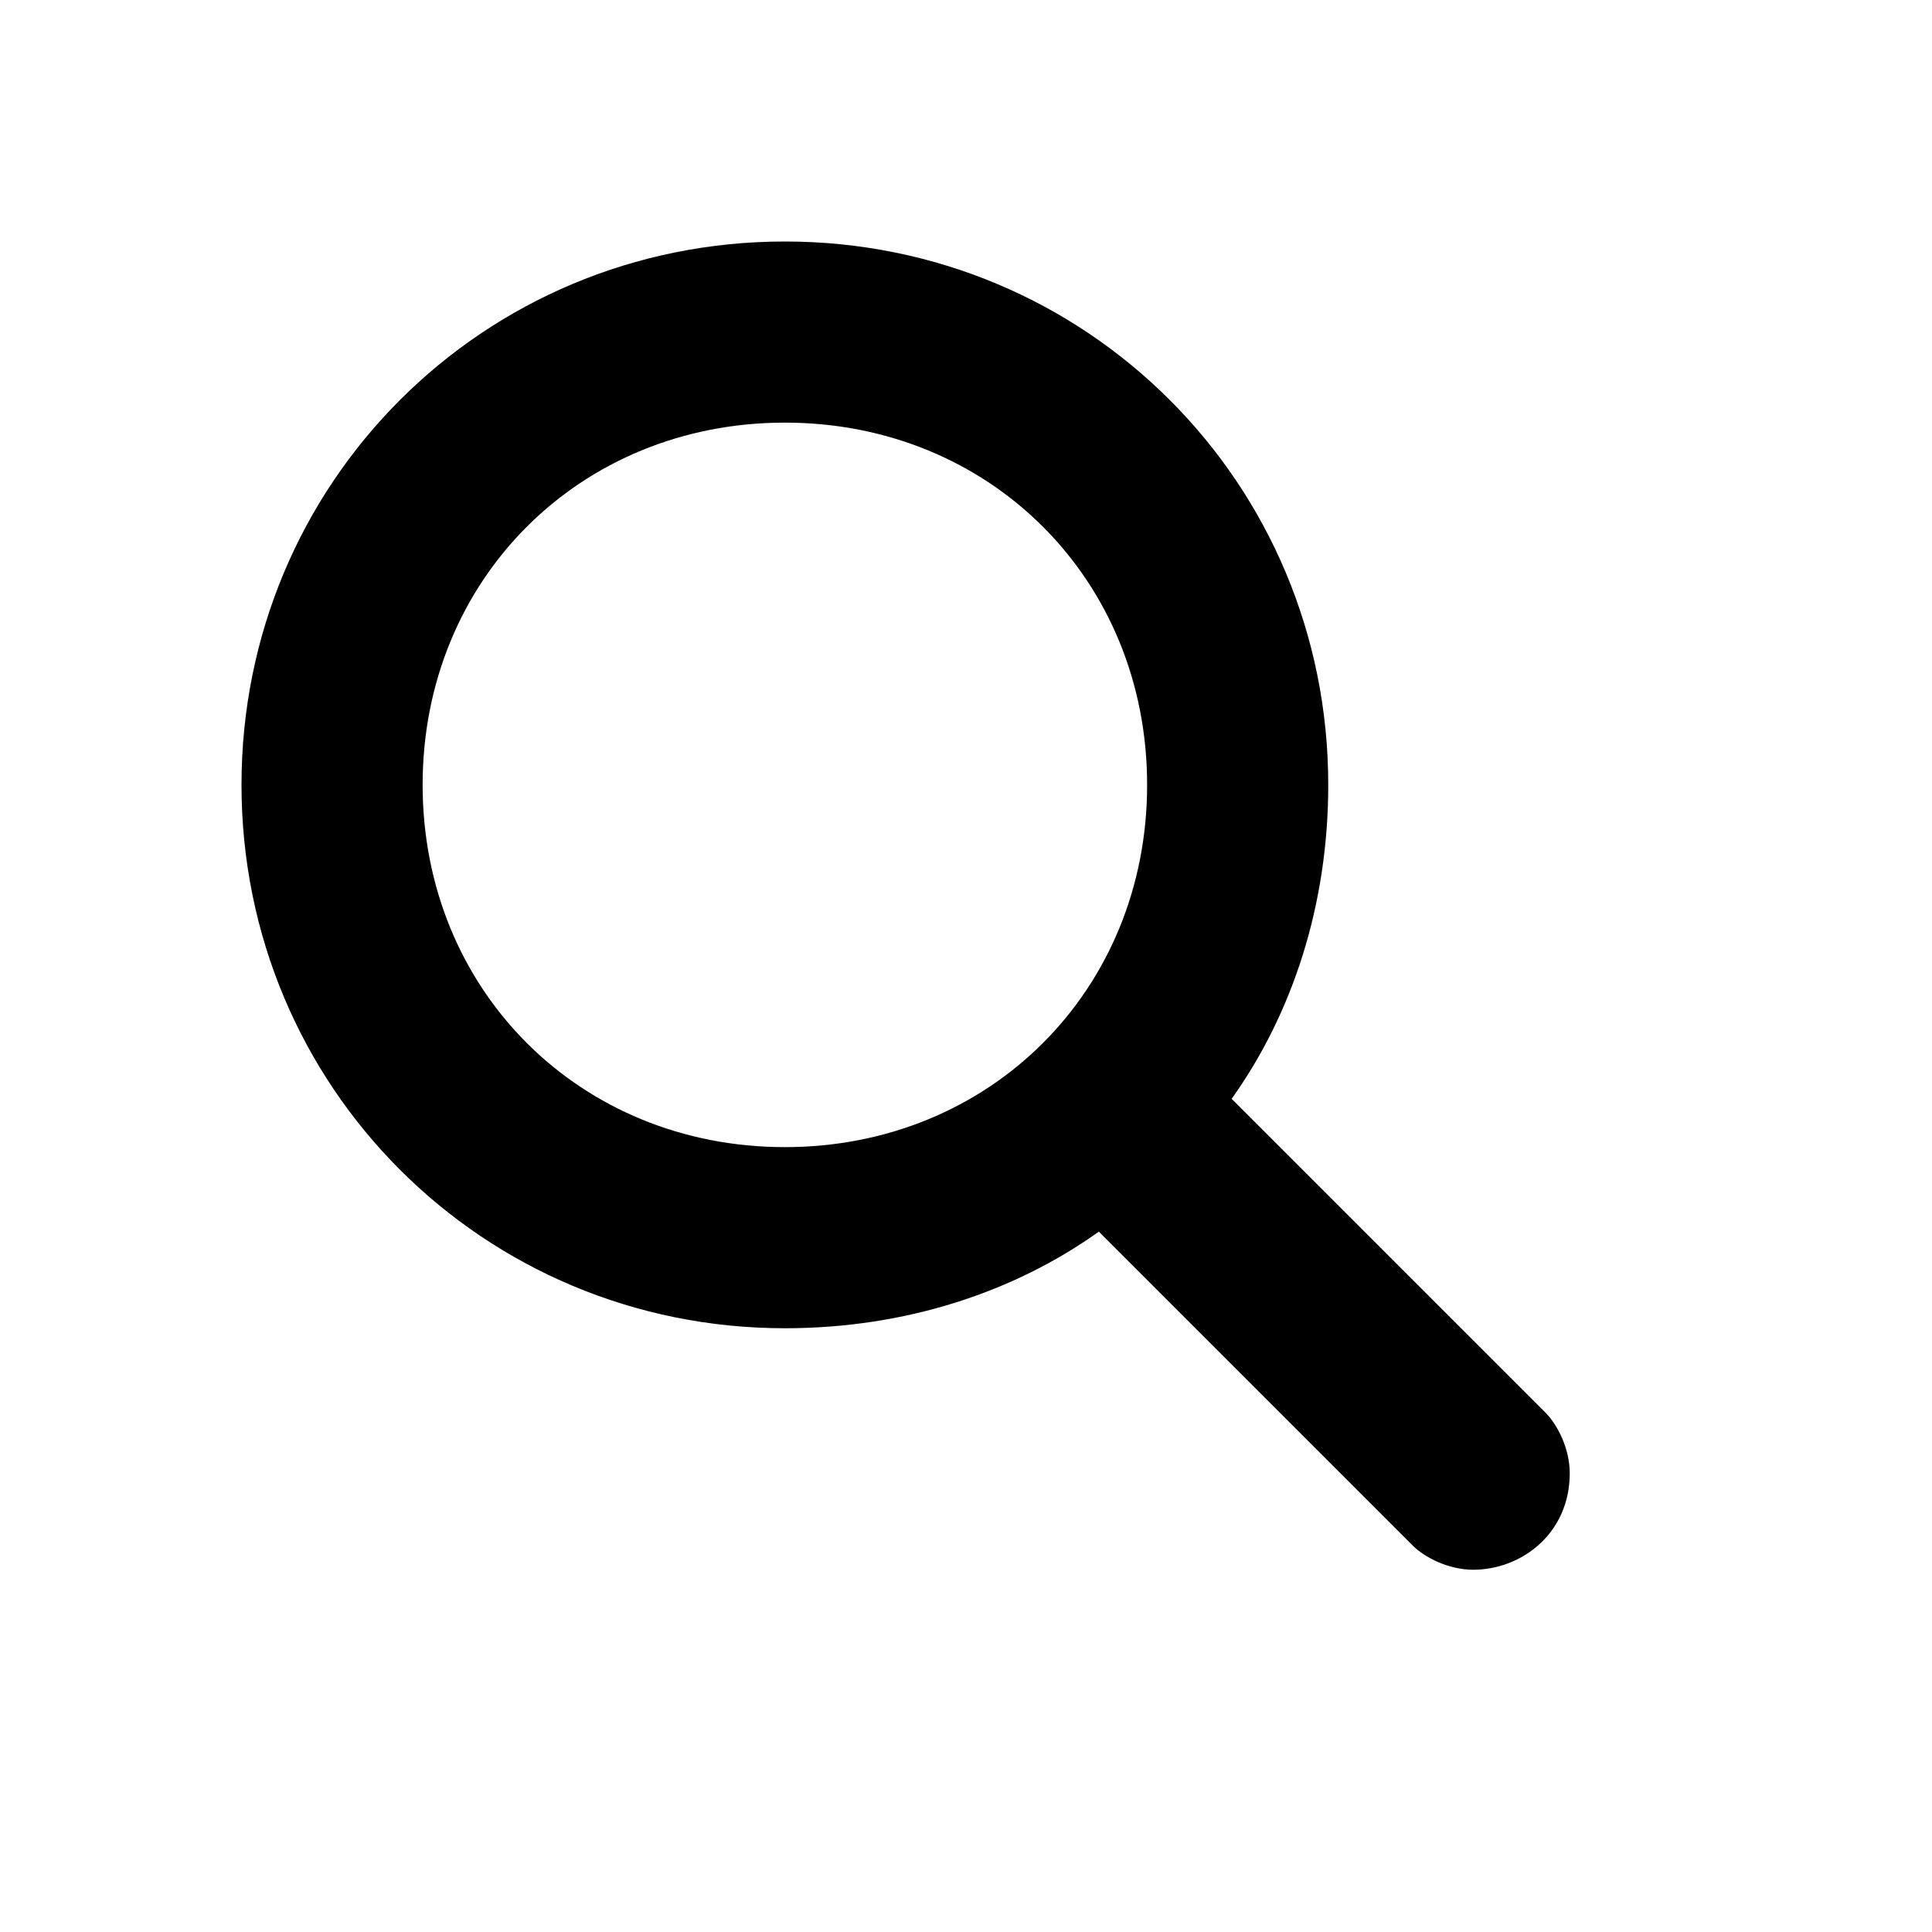
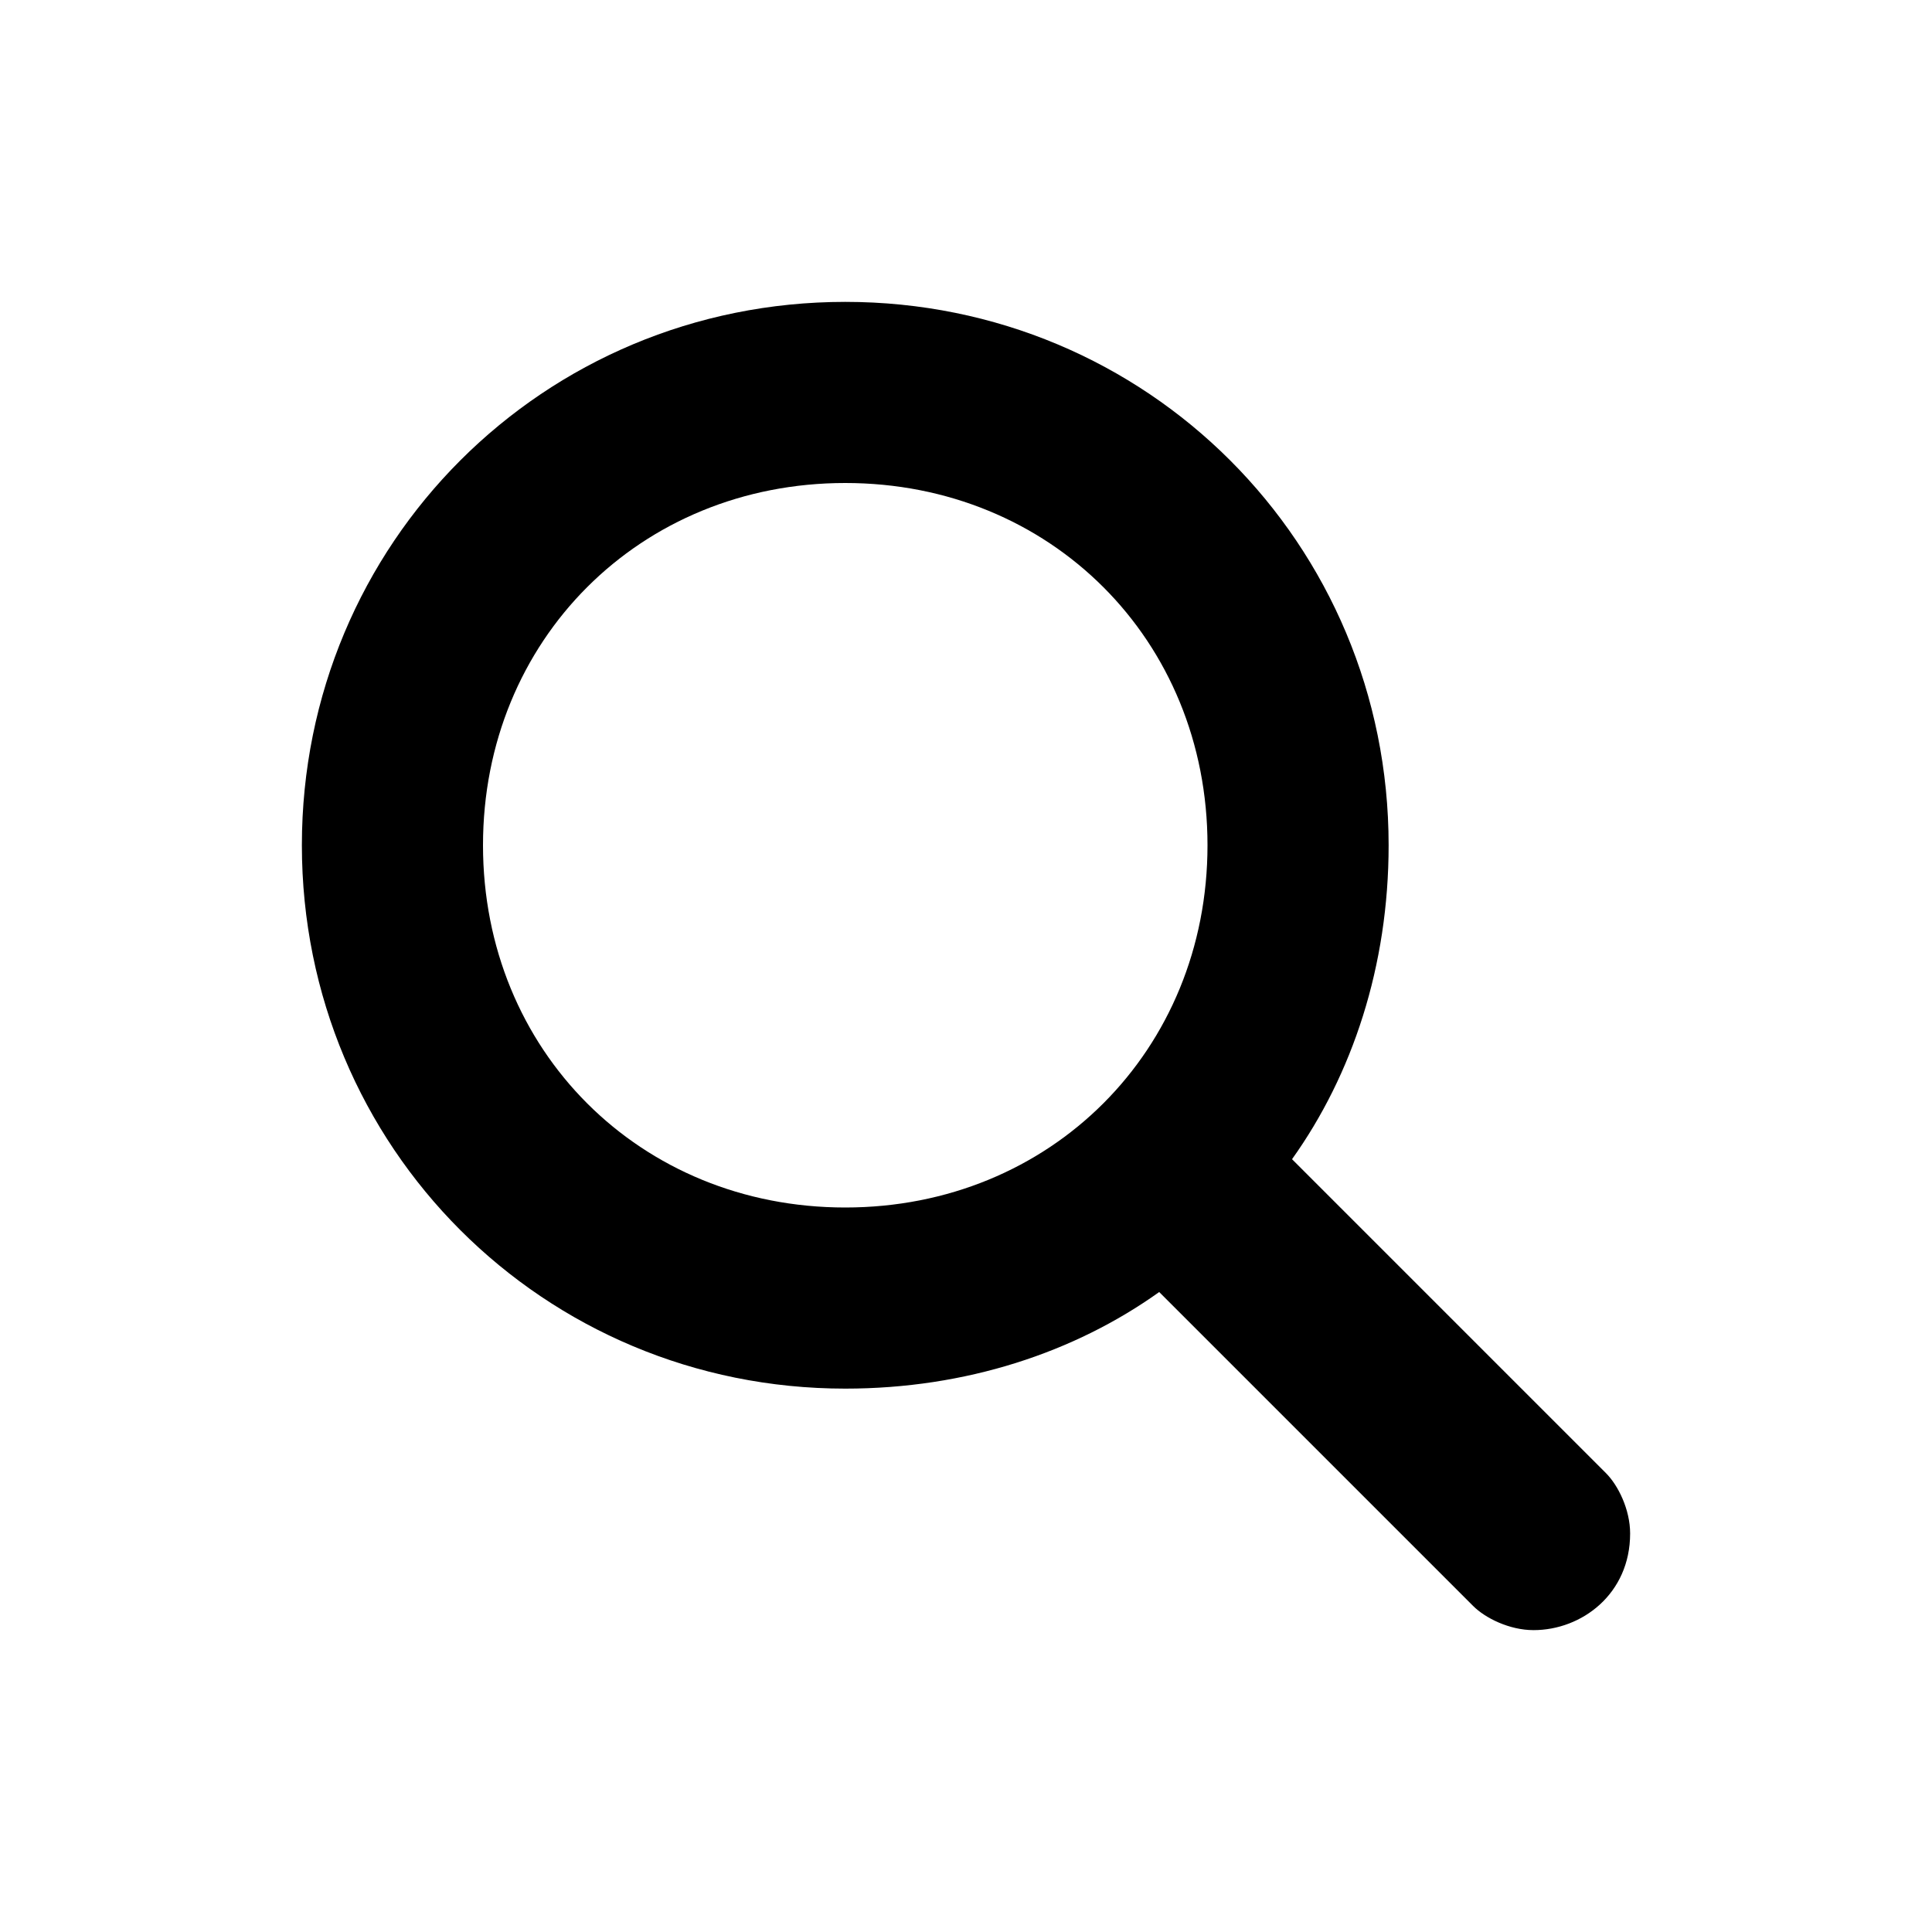
<svg xmlns="http://www.w3.org/2000/svg" version="1.1" id="Layer_1" x="0px" y="0px" viewBox="0 0 16 16" style="enable-background:new 0 0 16 16;" xml:space="preserve">
-   <path d="M12.8,11.7l-2.6-2.6C10.7,8.4,11,7.5,11,6.5C11,4,9,2,6.5,2S2,4,2,6.5S4,11,6.5,11c1,0,1.9-0.3,2.6-0.8l2.6,2.6  c0.1,0.1,0.3,0.2,0.5,0.2c0.4,0,0.8-0.3,0.8-0.8C13,12,12.9,11.8,12.8,11.7z M6.5,9.5c-1.7,0-3-1.3-3-3s1.3-3,3-3s3,1.3,3,3  S8.2,9.5,6.5,9.5z" />
+   <path d="M13.3,12.2l-2.6-2.6C11.2,8.9,11.5,8,11.5,7c0-2.5-2-4.5-4.5-4.5S2.5,4.5,2.5,7s2,4.5,4.5,4.5c1,0,1.9-0.3,2.6-0.8l2.6,2.6  c0.1,0.1,0.3,0.2,0.5,0.2c0.4,0,0.8-0.3,0.8-0.8C13.5,12.5,13.4,12.3,13.3,12.2z M7,10c-1.7,0-3-1.3-3-3s1.3-3,3-3s3,1.3,3,3  S8.7,10,7,10z" />
</svg>
